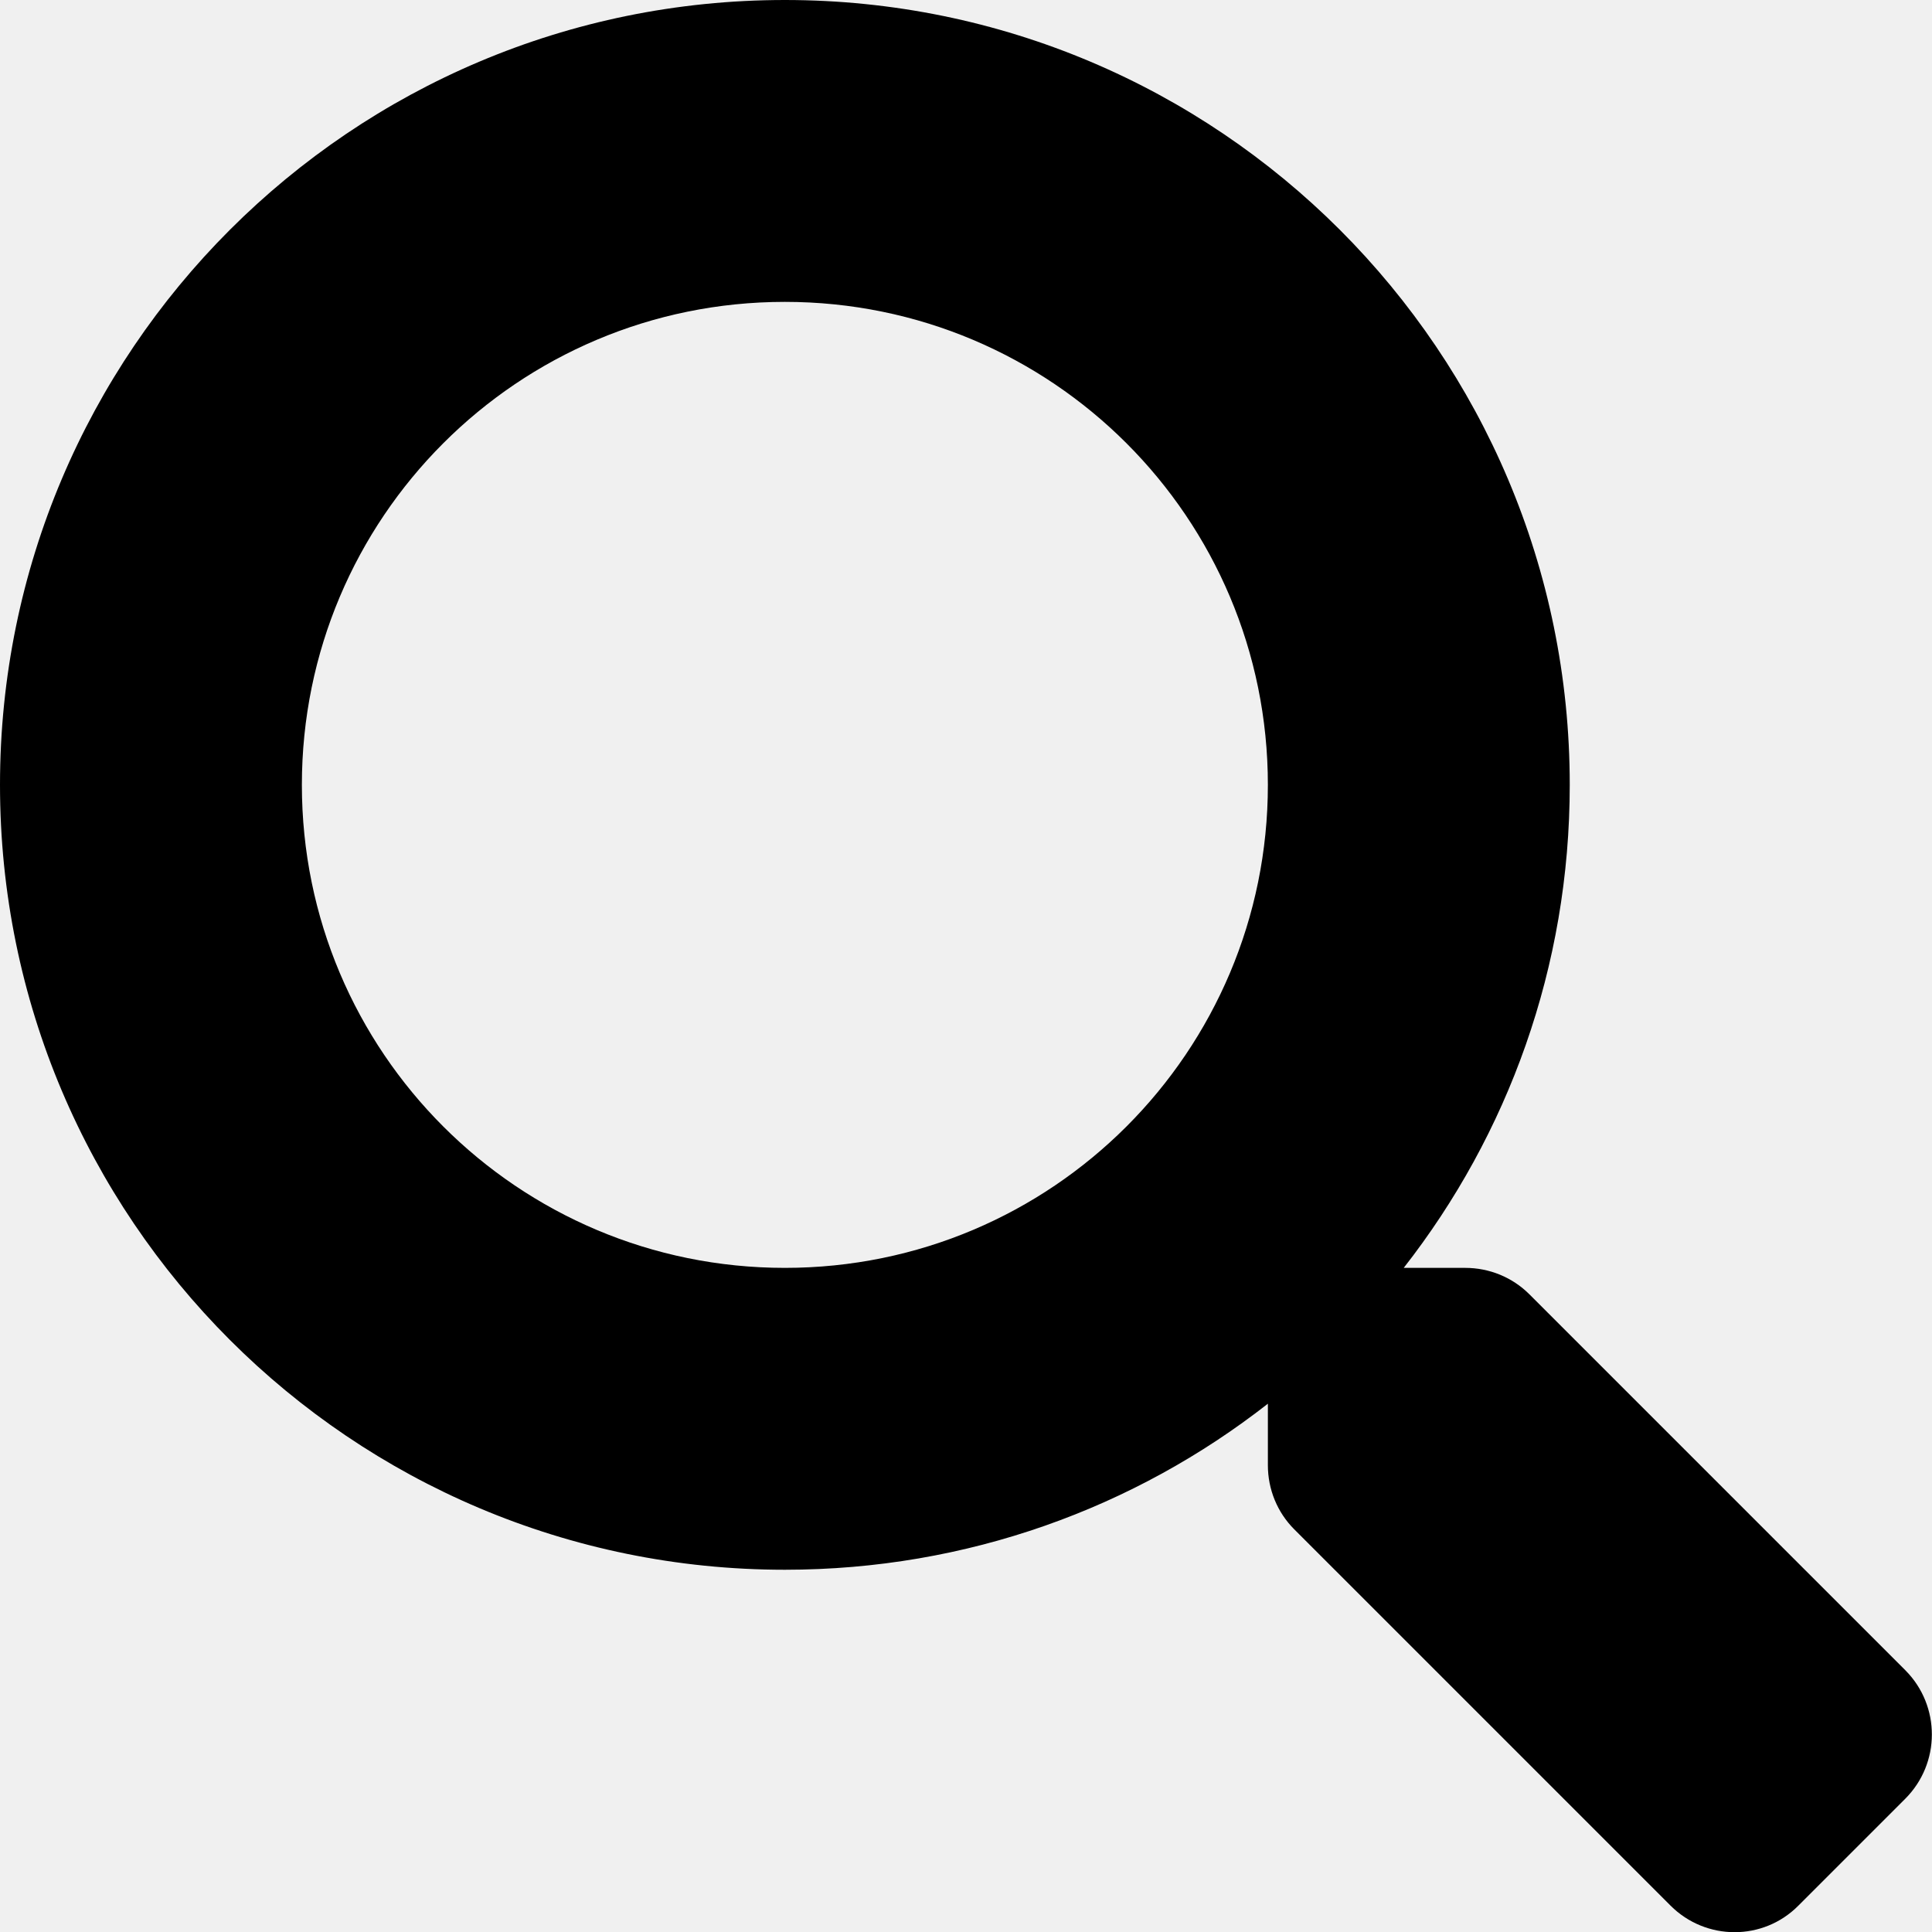
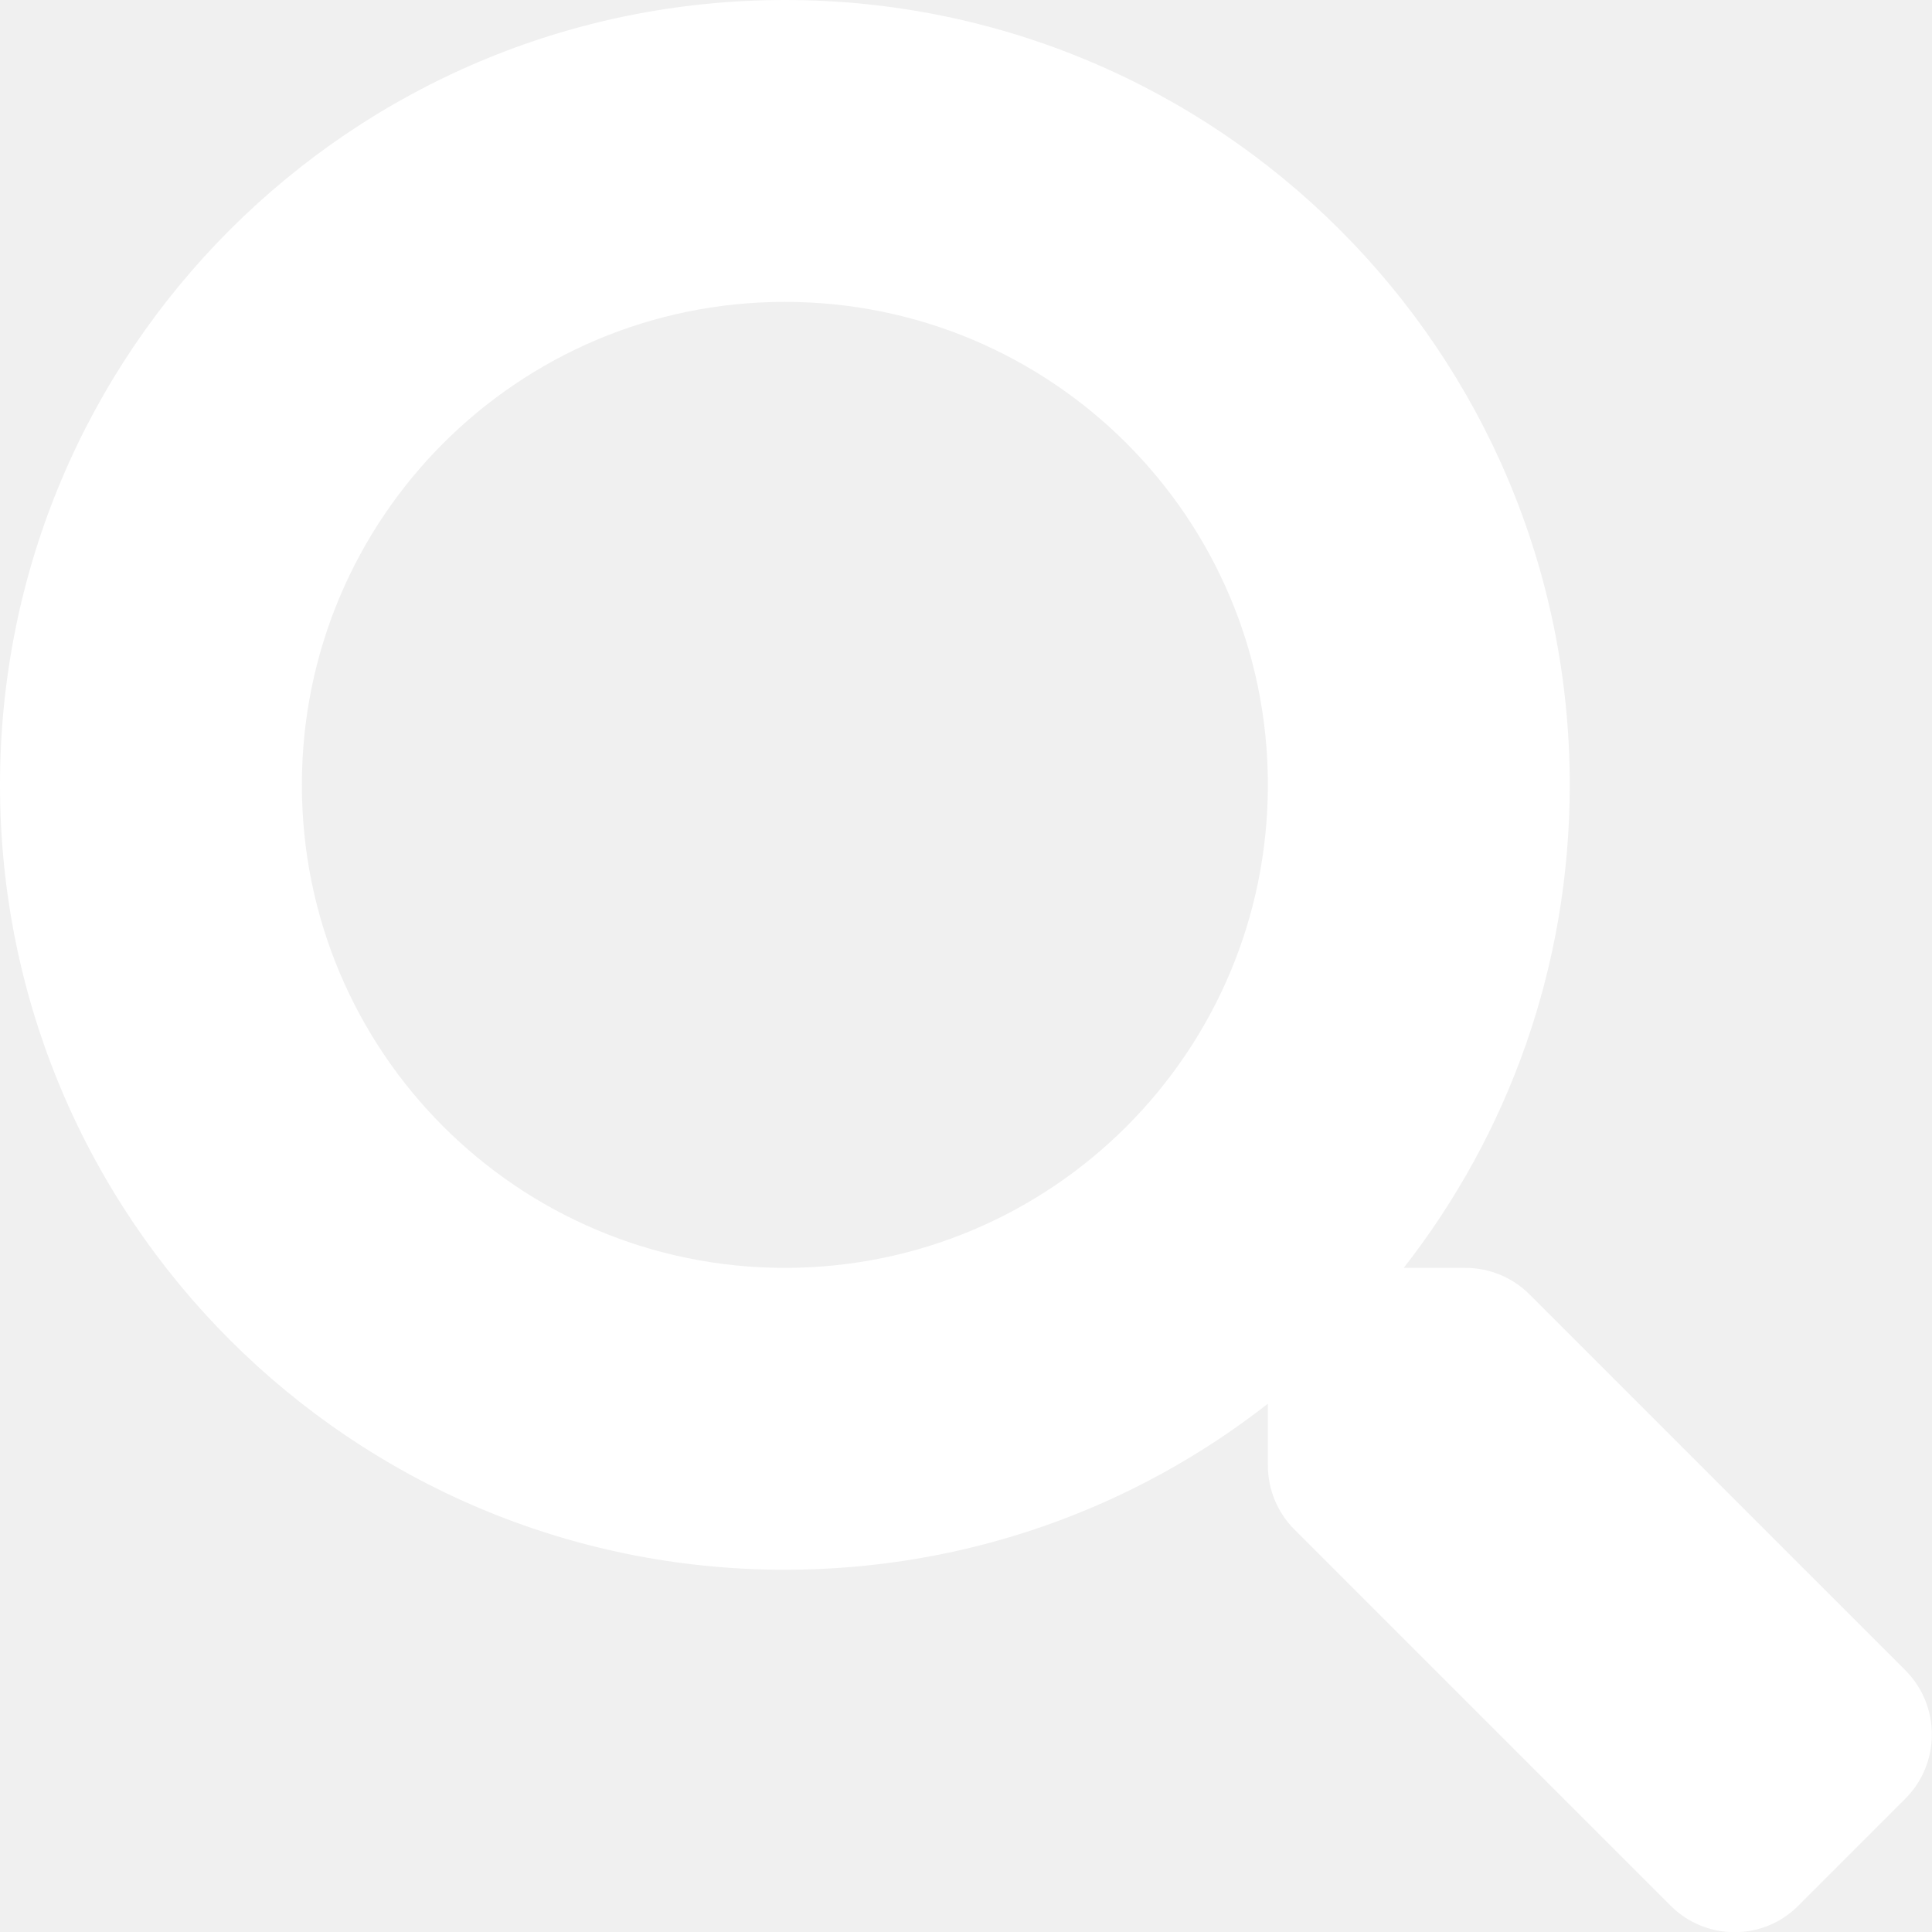
<svg xmlns="http://www.w3.org/2000/svg" aria-hidden="true" focusable="false" data-prefix="fas" data-icon="search" class="svg-inline--fa fa-search fa-w-16" role="img" viewBox="0 0 512 512">
-   <path fill="currentColor" d="M505 442.7L405.3 343c-4.5-4.5-10.6-7-17-7H372c27.6-35.3 44-79.7 44-128C416 93.1 322.9 0 208 0S0 93.1 0 208s93.1 208 208 208c48.3 0 92.7-16.4 128-44v16.3c0 6.4 2.5 12.5 7 17l99.7 99.7c9.4 9.4 24.6 9.4 33.9 0l28.3-28.3c9.4-9.4 9.4-24.6.1-34zM208 336c-70.7 0-128-57.2-128-128 0-70.7 57.2-128 128-128 70.7 0 128 57.2 128 128 0 70.7-57.2 128-128 128z" />
+   <path fill="#fff" d="M505 442.7L405.3 343c-4.5-4.5-10.6-7-17-7H372c27.6-35.3 44-79.7 44-128C416 93.1 322.9 0 208 0S0 93.1 0 208s93.1 208 208 208c48.3 0 92.7-16.4 128-44v16.3c0 6.4 2.5 12.5 7 17l99.7 99.7c9.4 9.4 24.6 9.4 33.9 0l28.3-28.3c9.4-9.4 9.4-24.6.1-34zM208 336c-70.7 0-128-57.2-128-128 0-70.7 57.2-128 128-128 70.7 0 128 57.2 128 128 0 70.7-57.2 128-128 128z" />
</svg>
